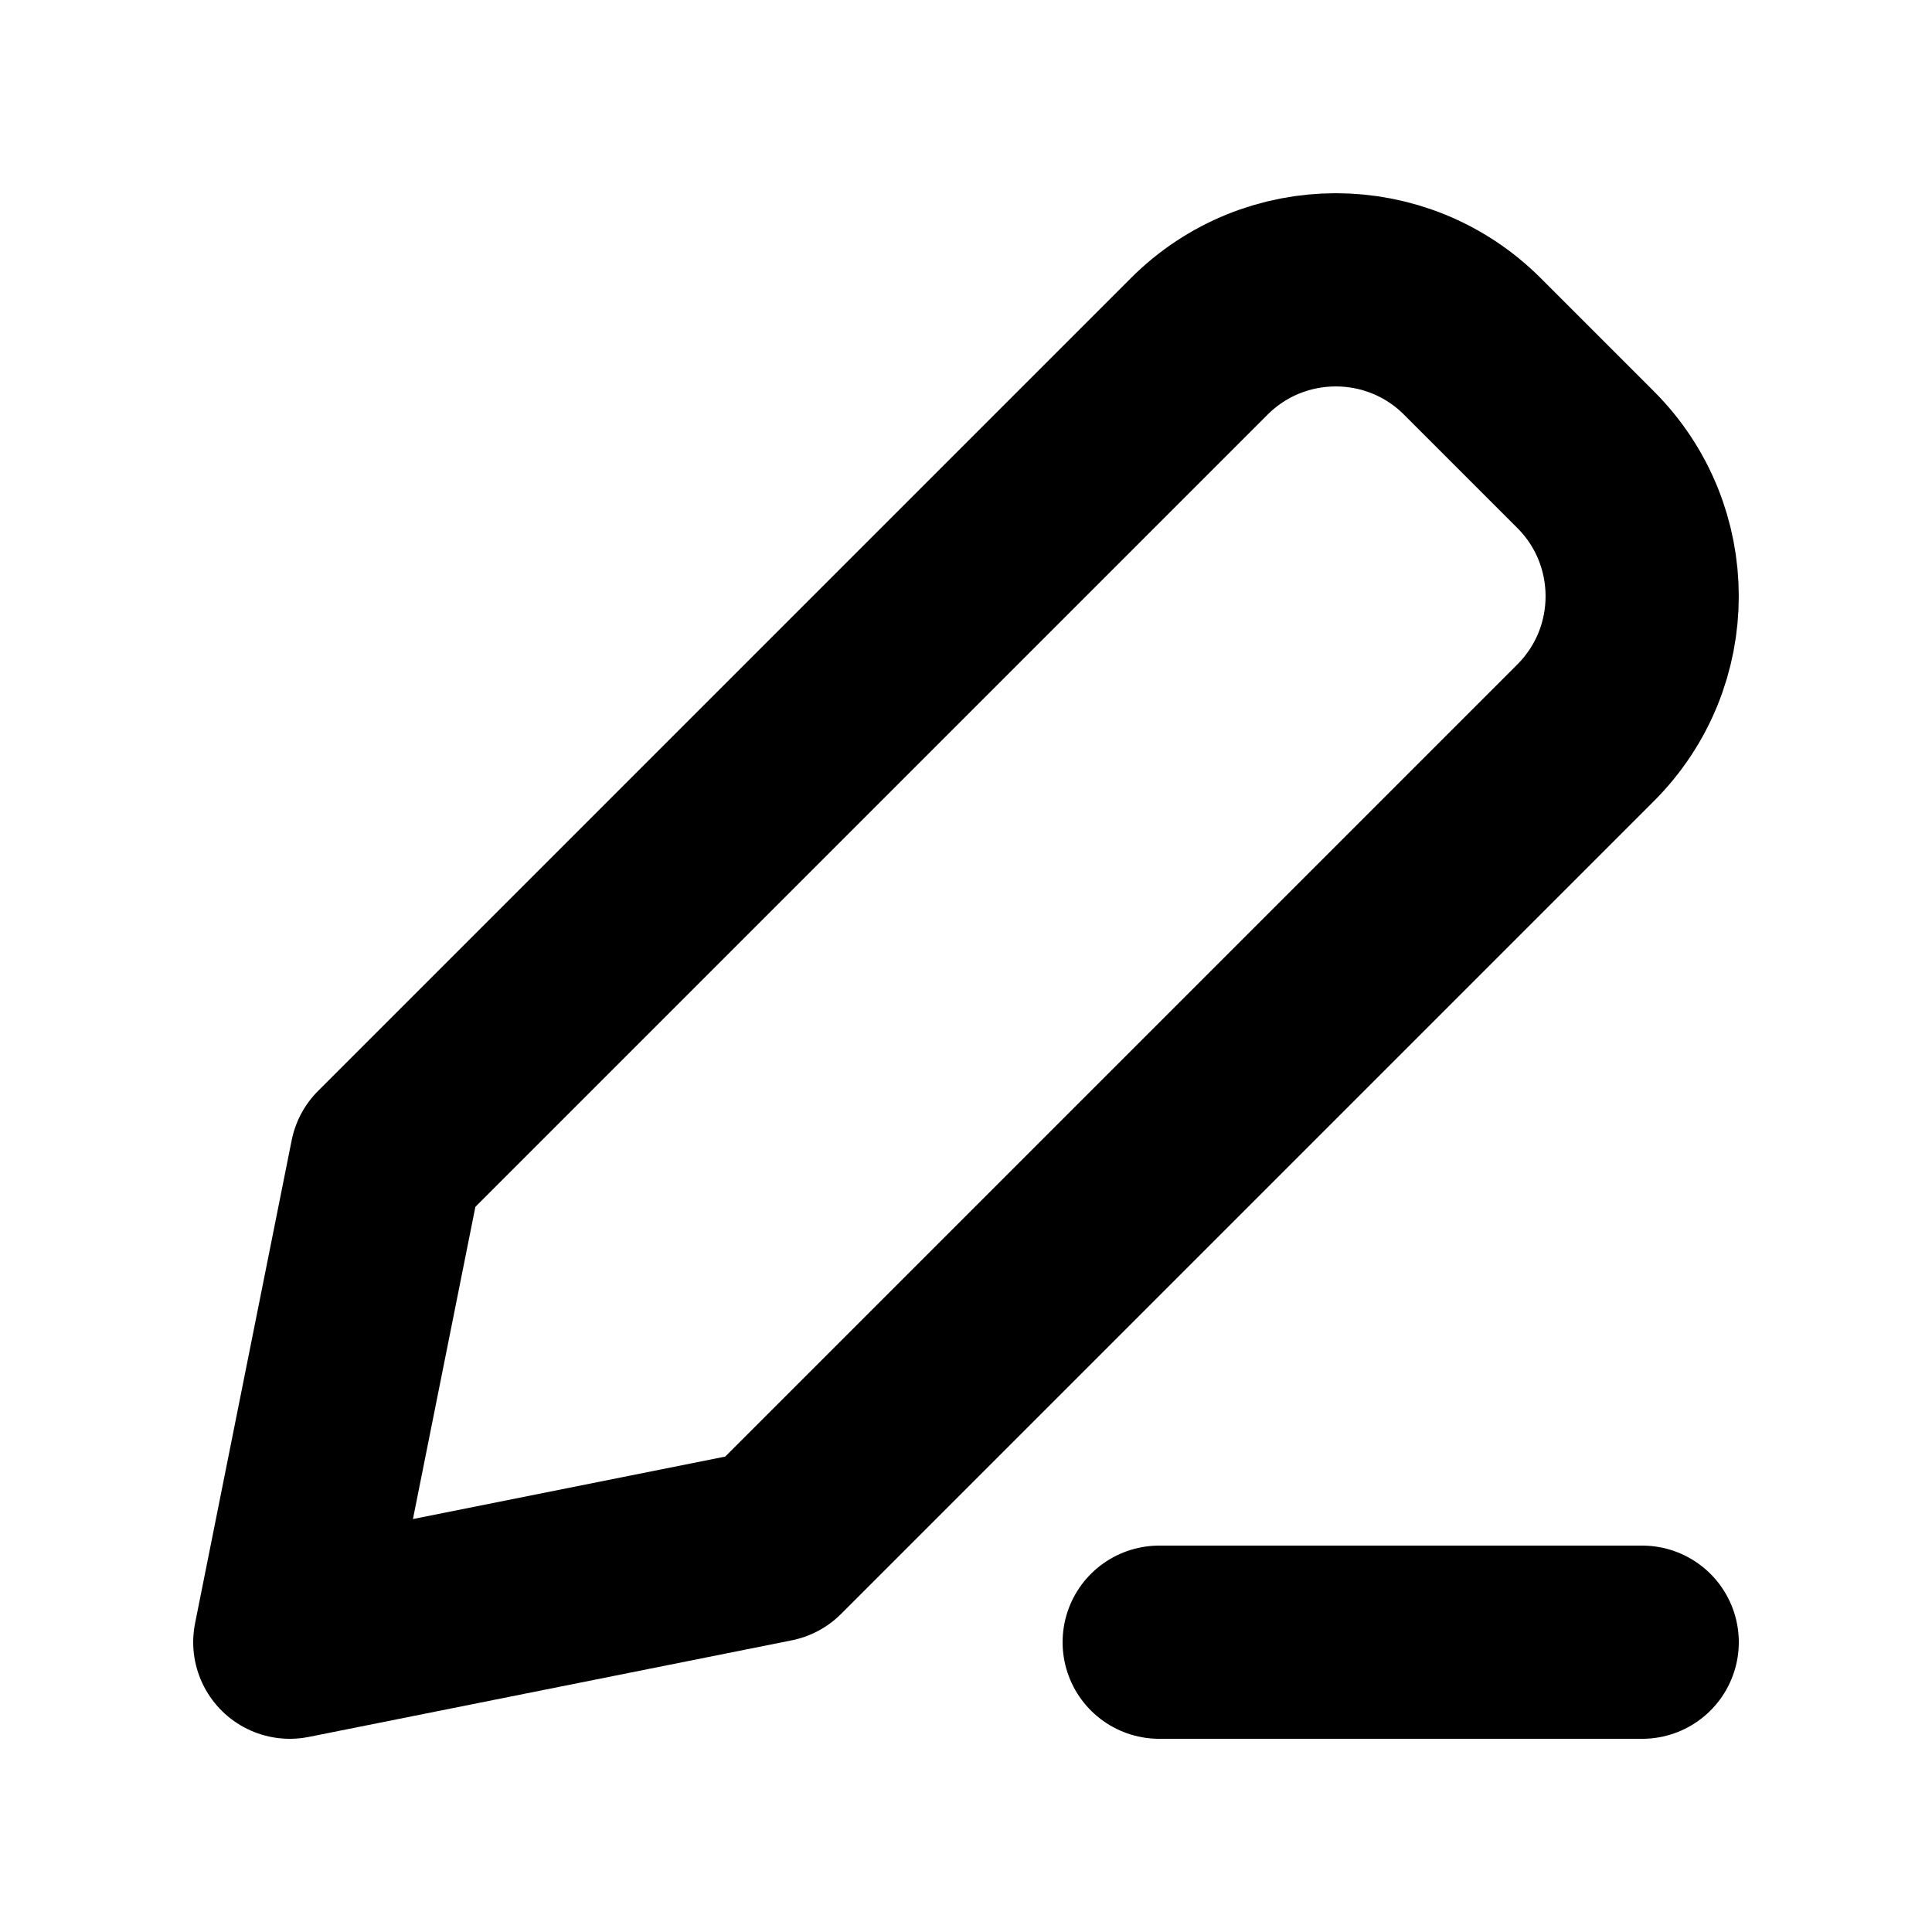
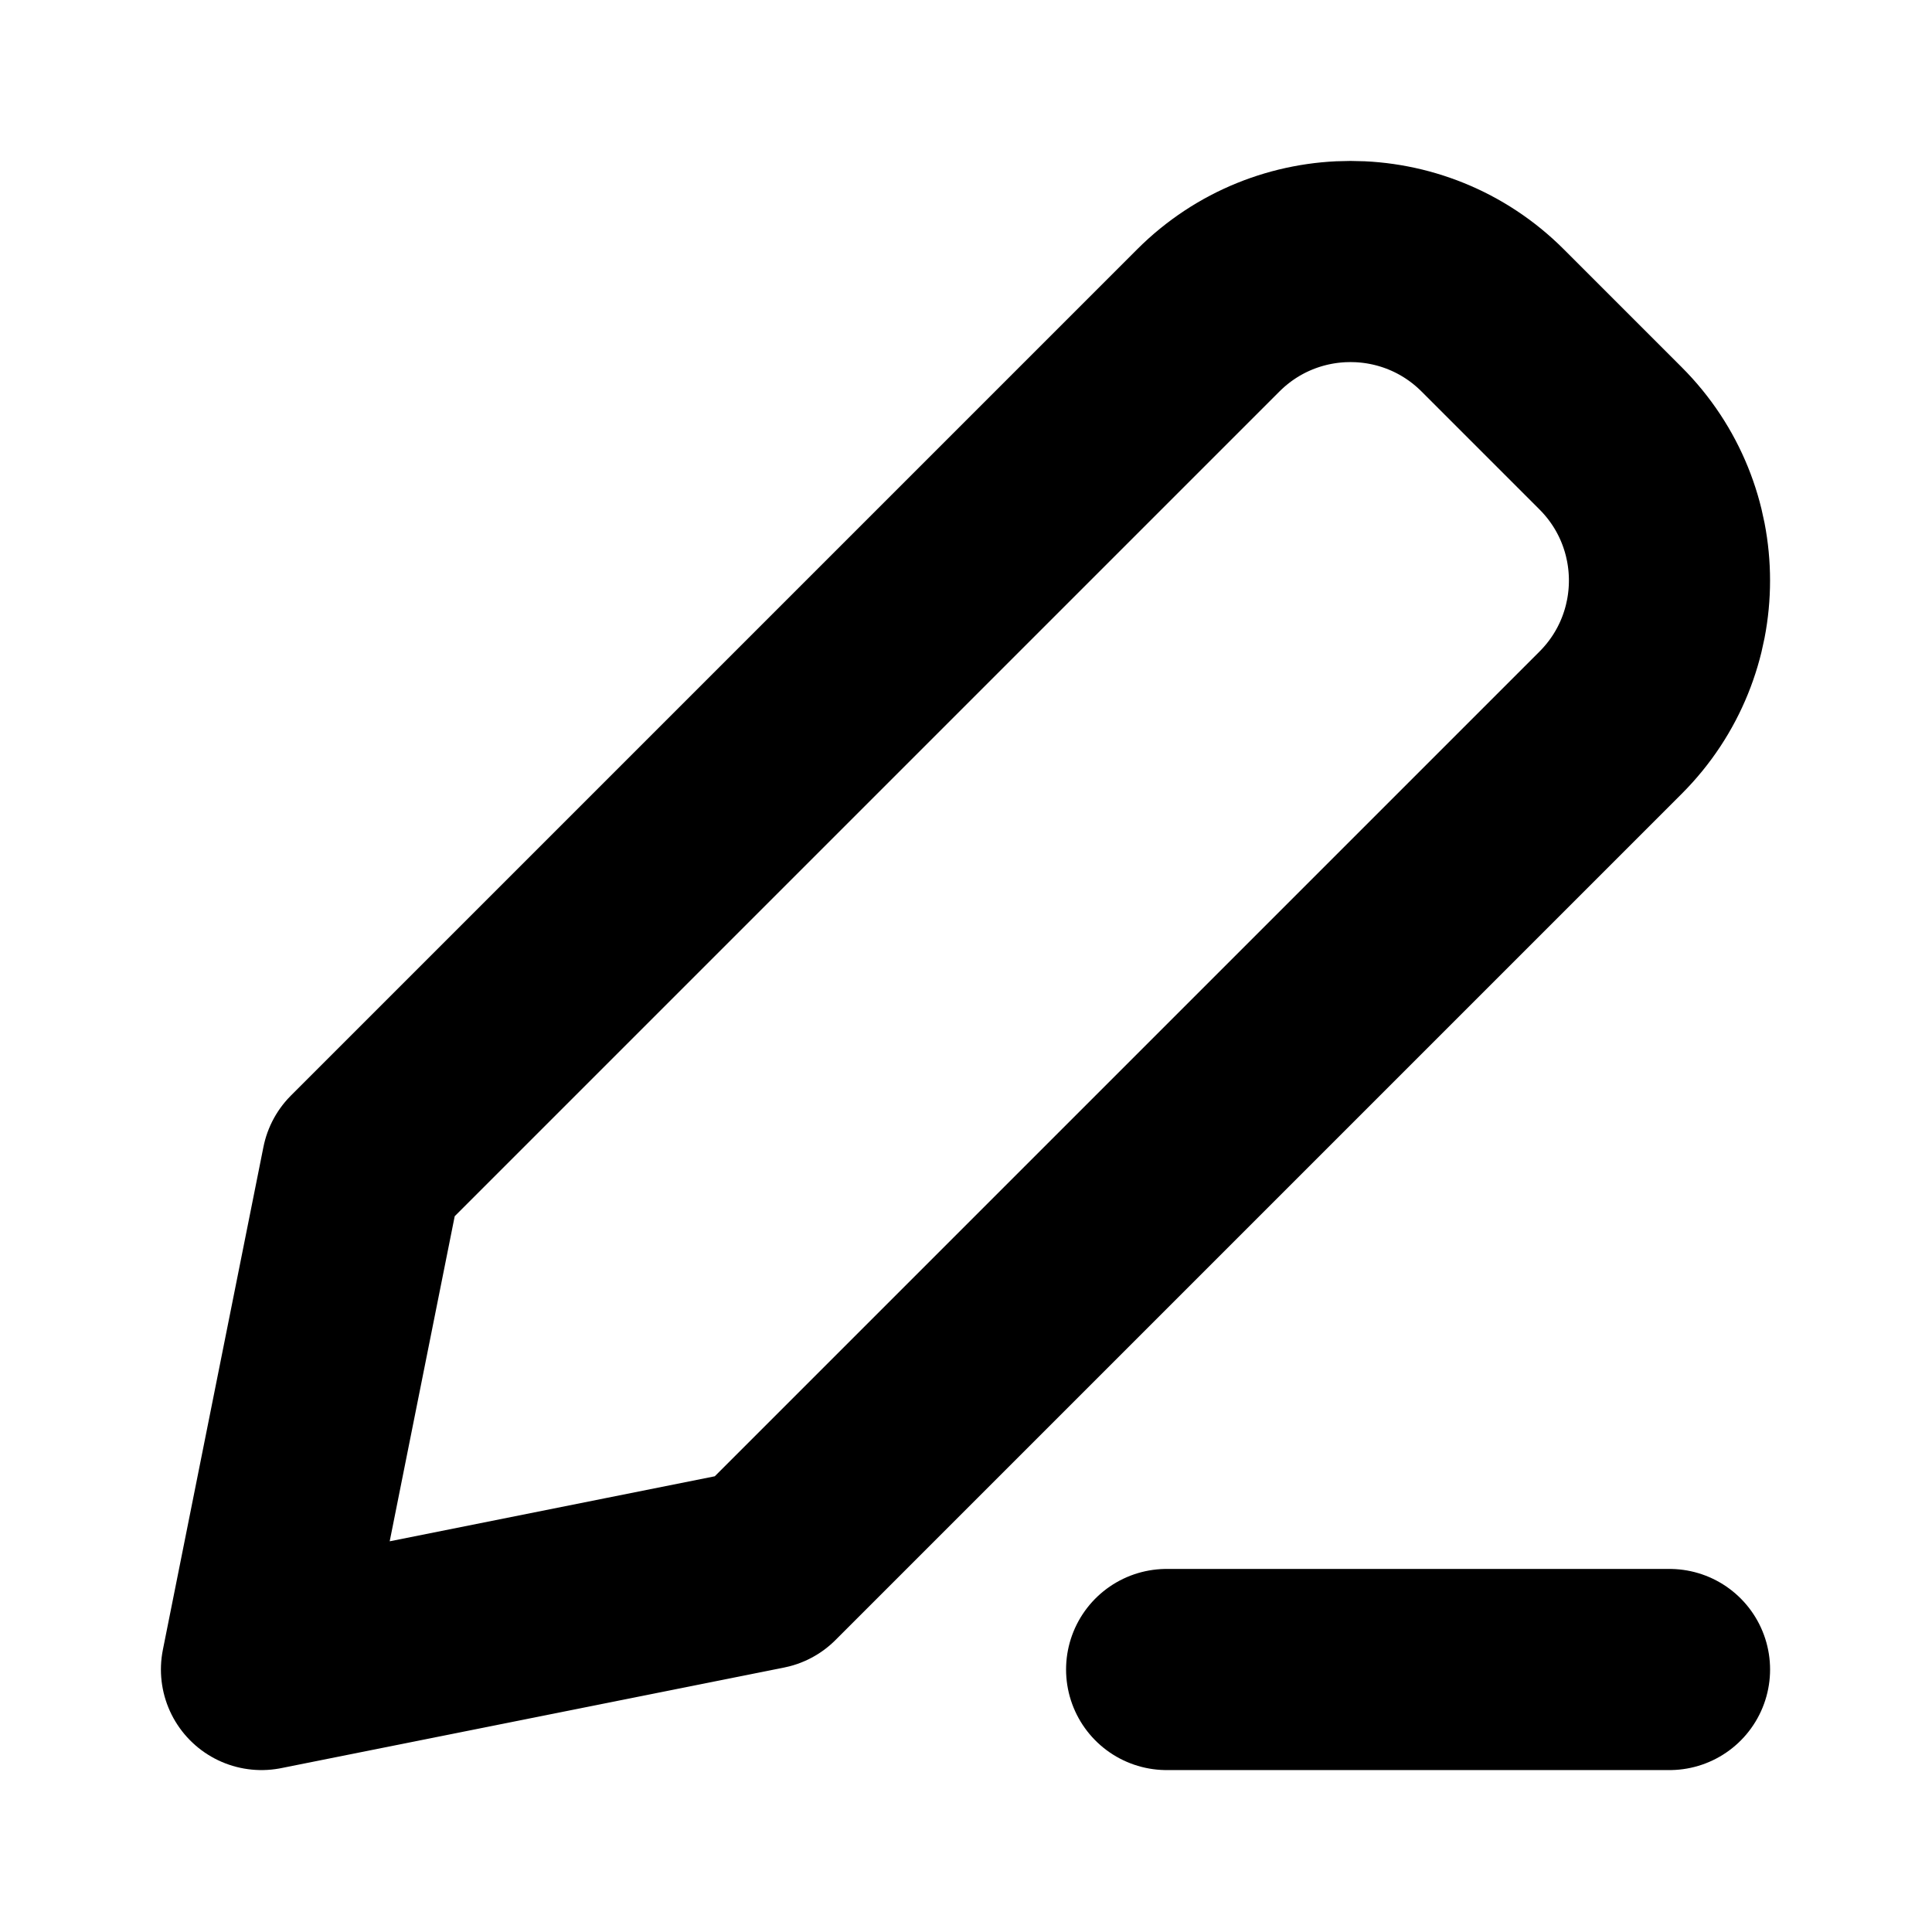
- <svg xmlns="http://www.w3.org/2000/svg" viewBox="0 0 20 20">
+ <svg xmlns="http://www.w3.org/2000/svg" viewBox="0.4 0.4 19.21 19.21">
  <g class="nc-icon-wrapper">
    <line x1="17" y1="17" x2="12" y2="17" fill="none" stroke="#000" stroke-linecap="round" stroke-linejoin="round" stroke-width="2" data-color="color-2" />
    <path d="m3,17l1-5L12.414,3.586c.781-.781,2.047-.781,2.828,0l1.172,1.172c.781.781.781,2.047,0,2.828l-8.414,8.414-5,1Z" fill="none" stroke="#000" stroke-linecap="round" stroke-linejoin="round" stroke-width="2" />
  </g>
</svg>
